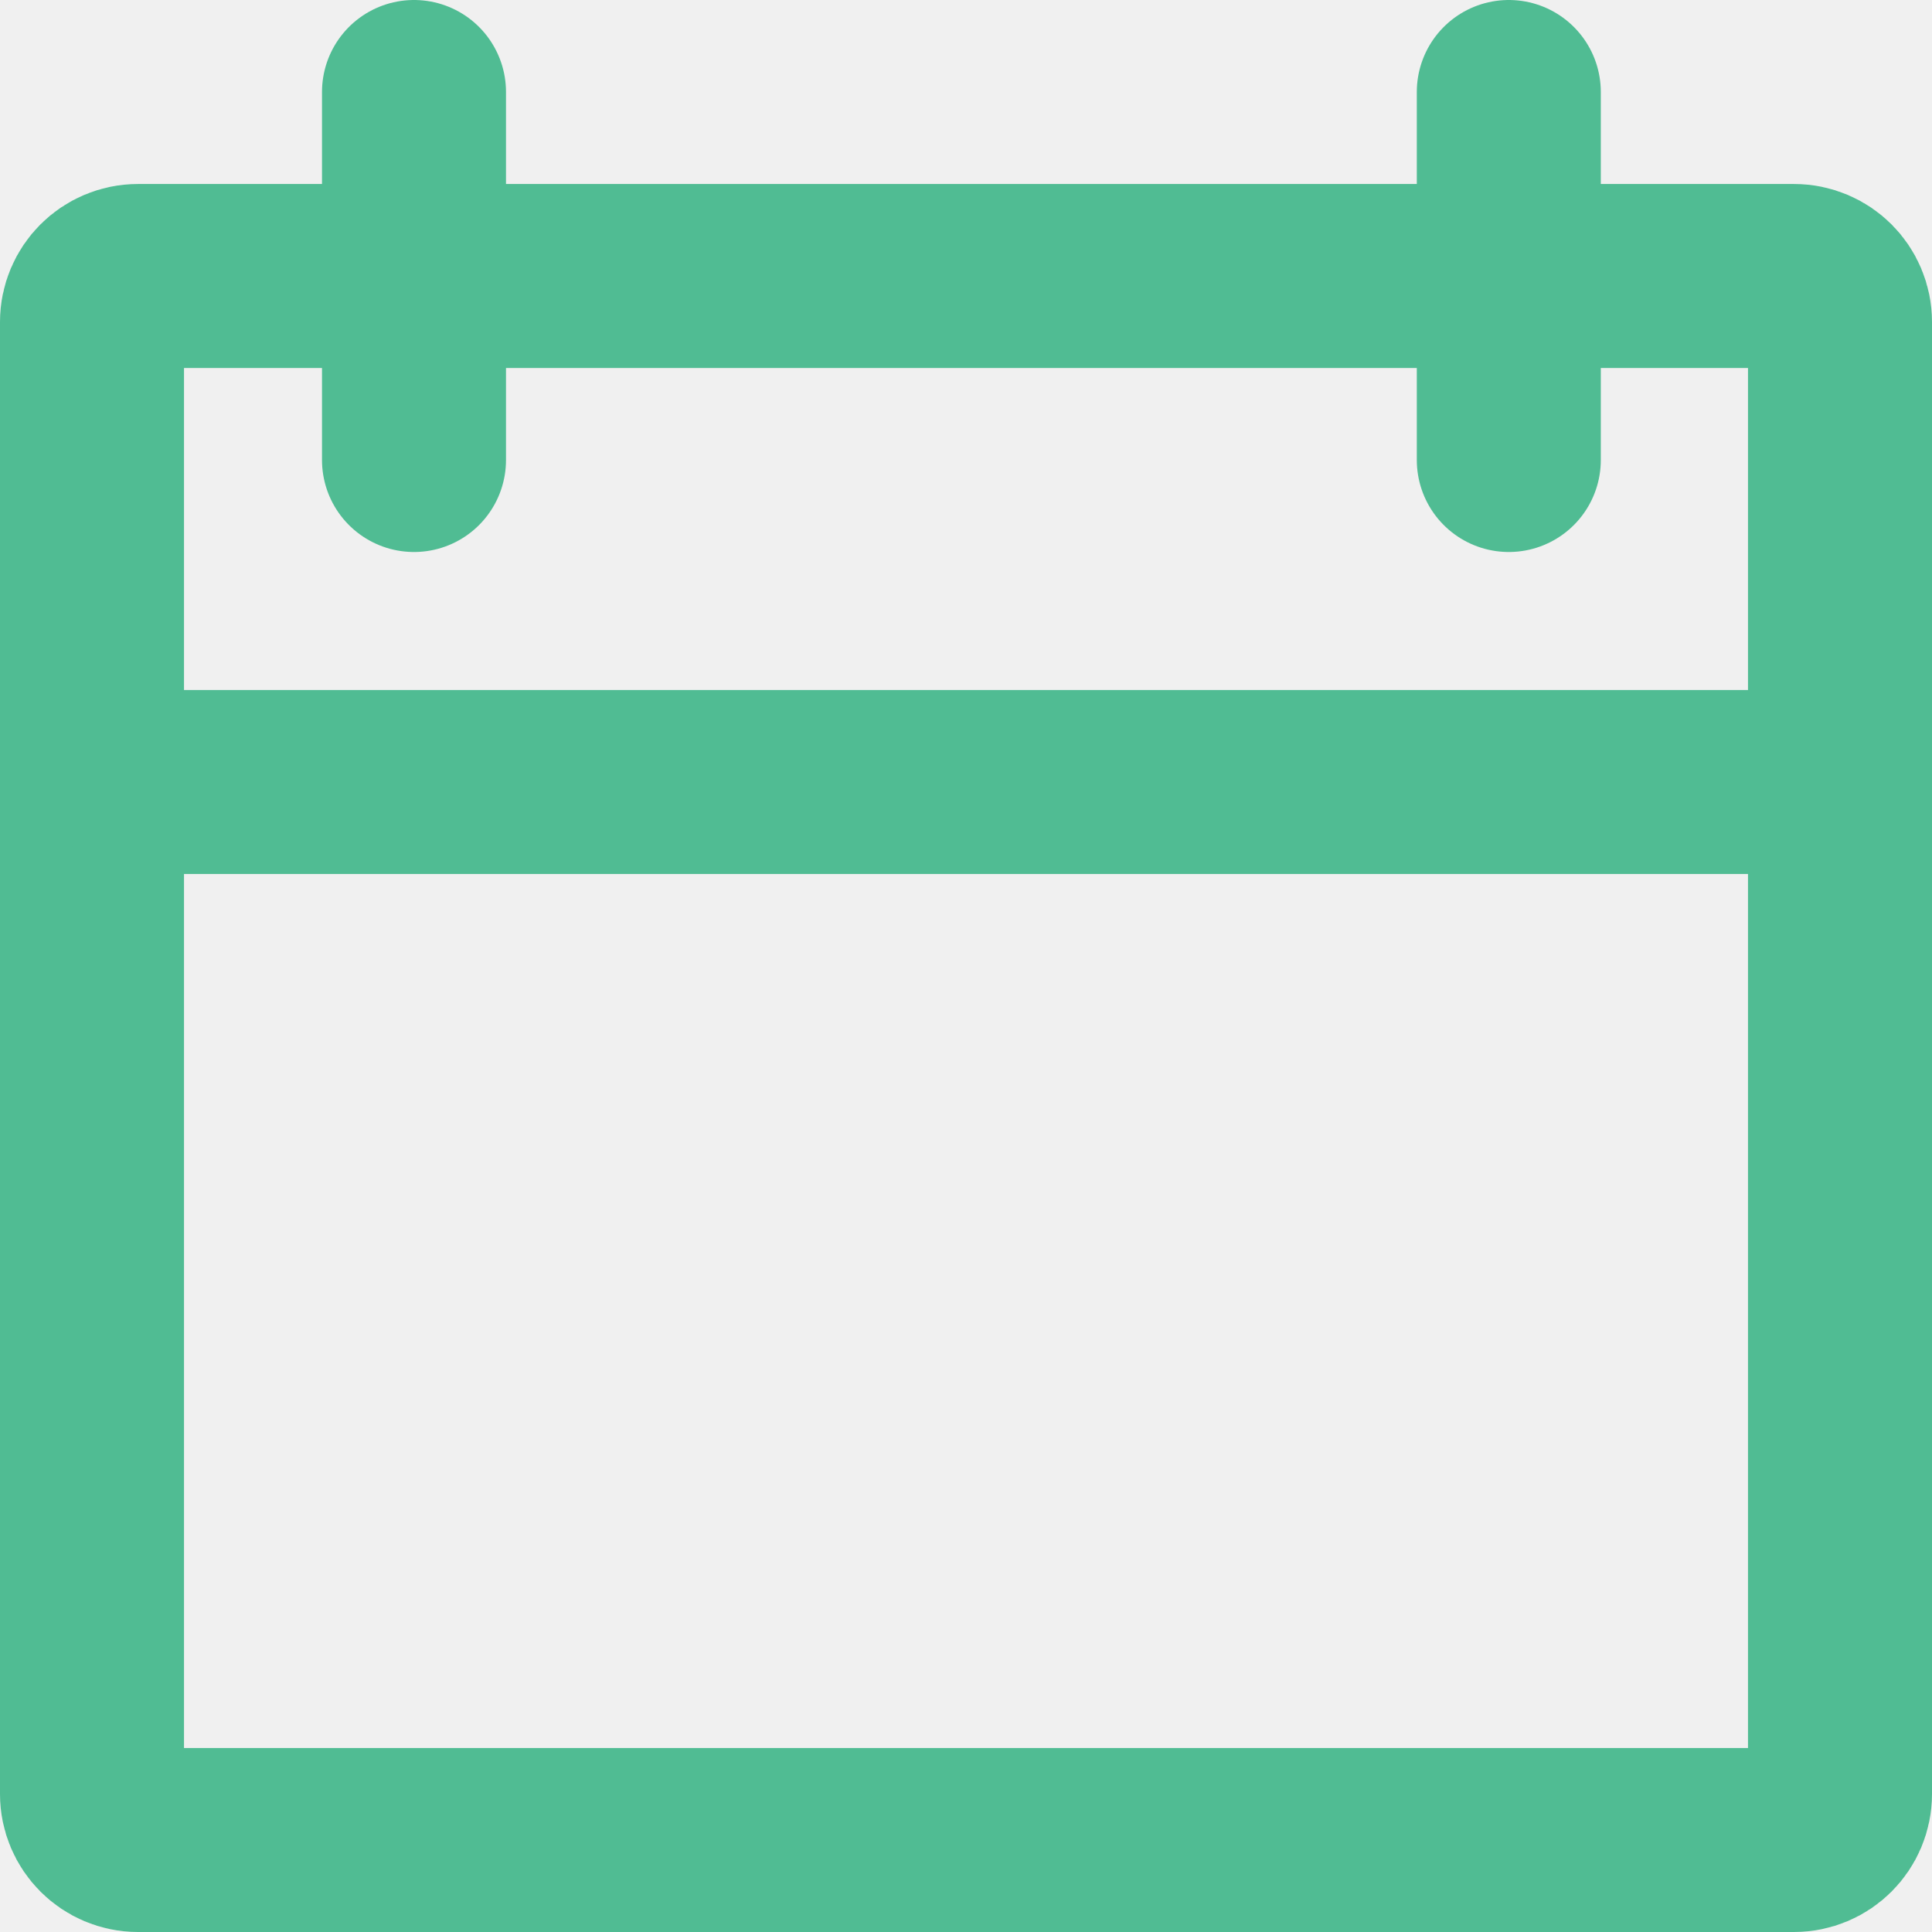
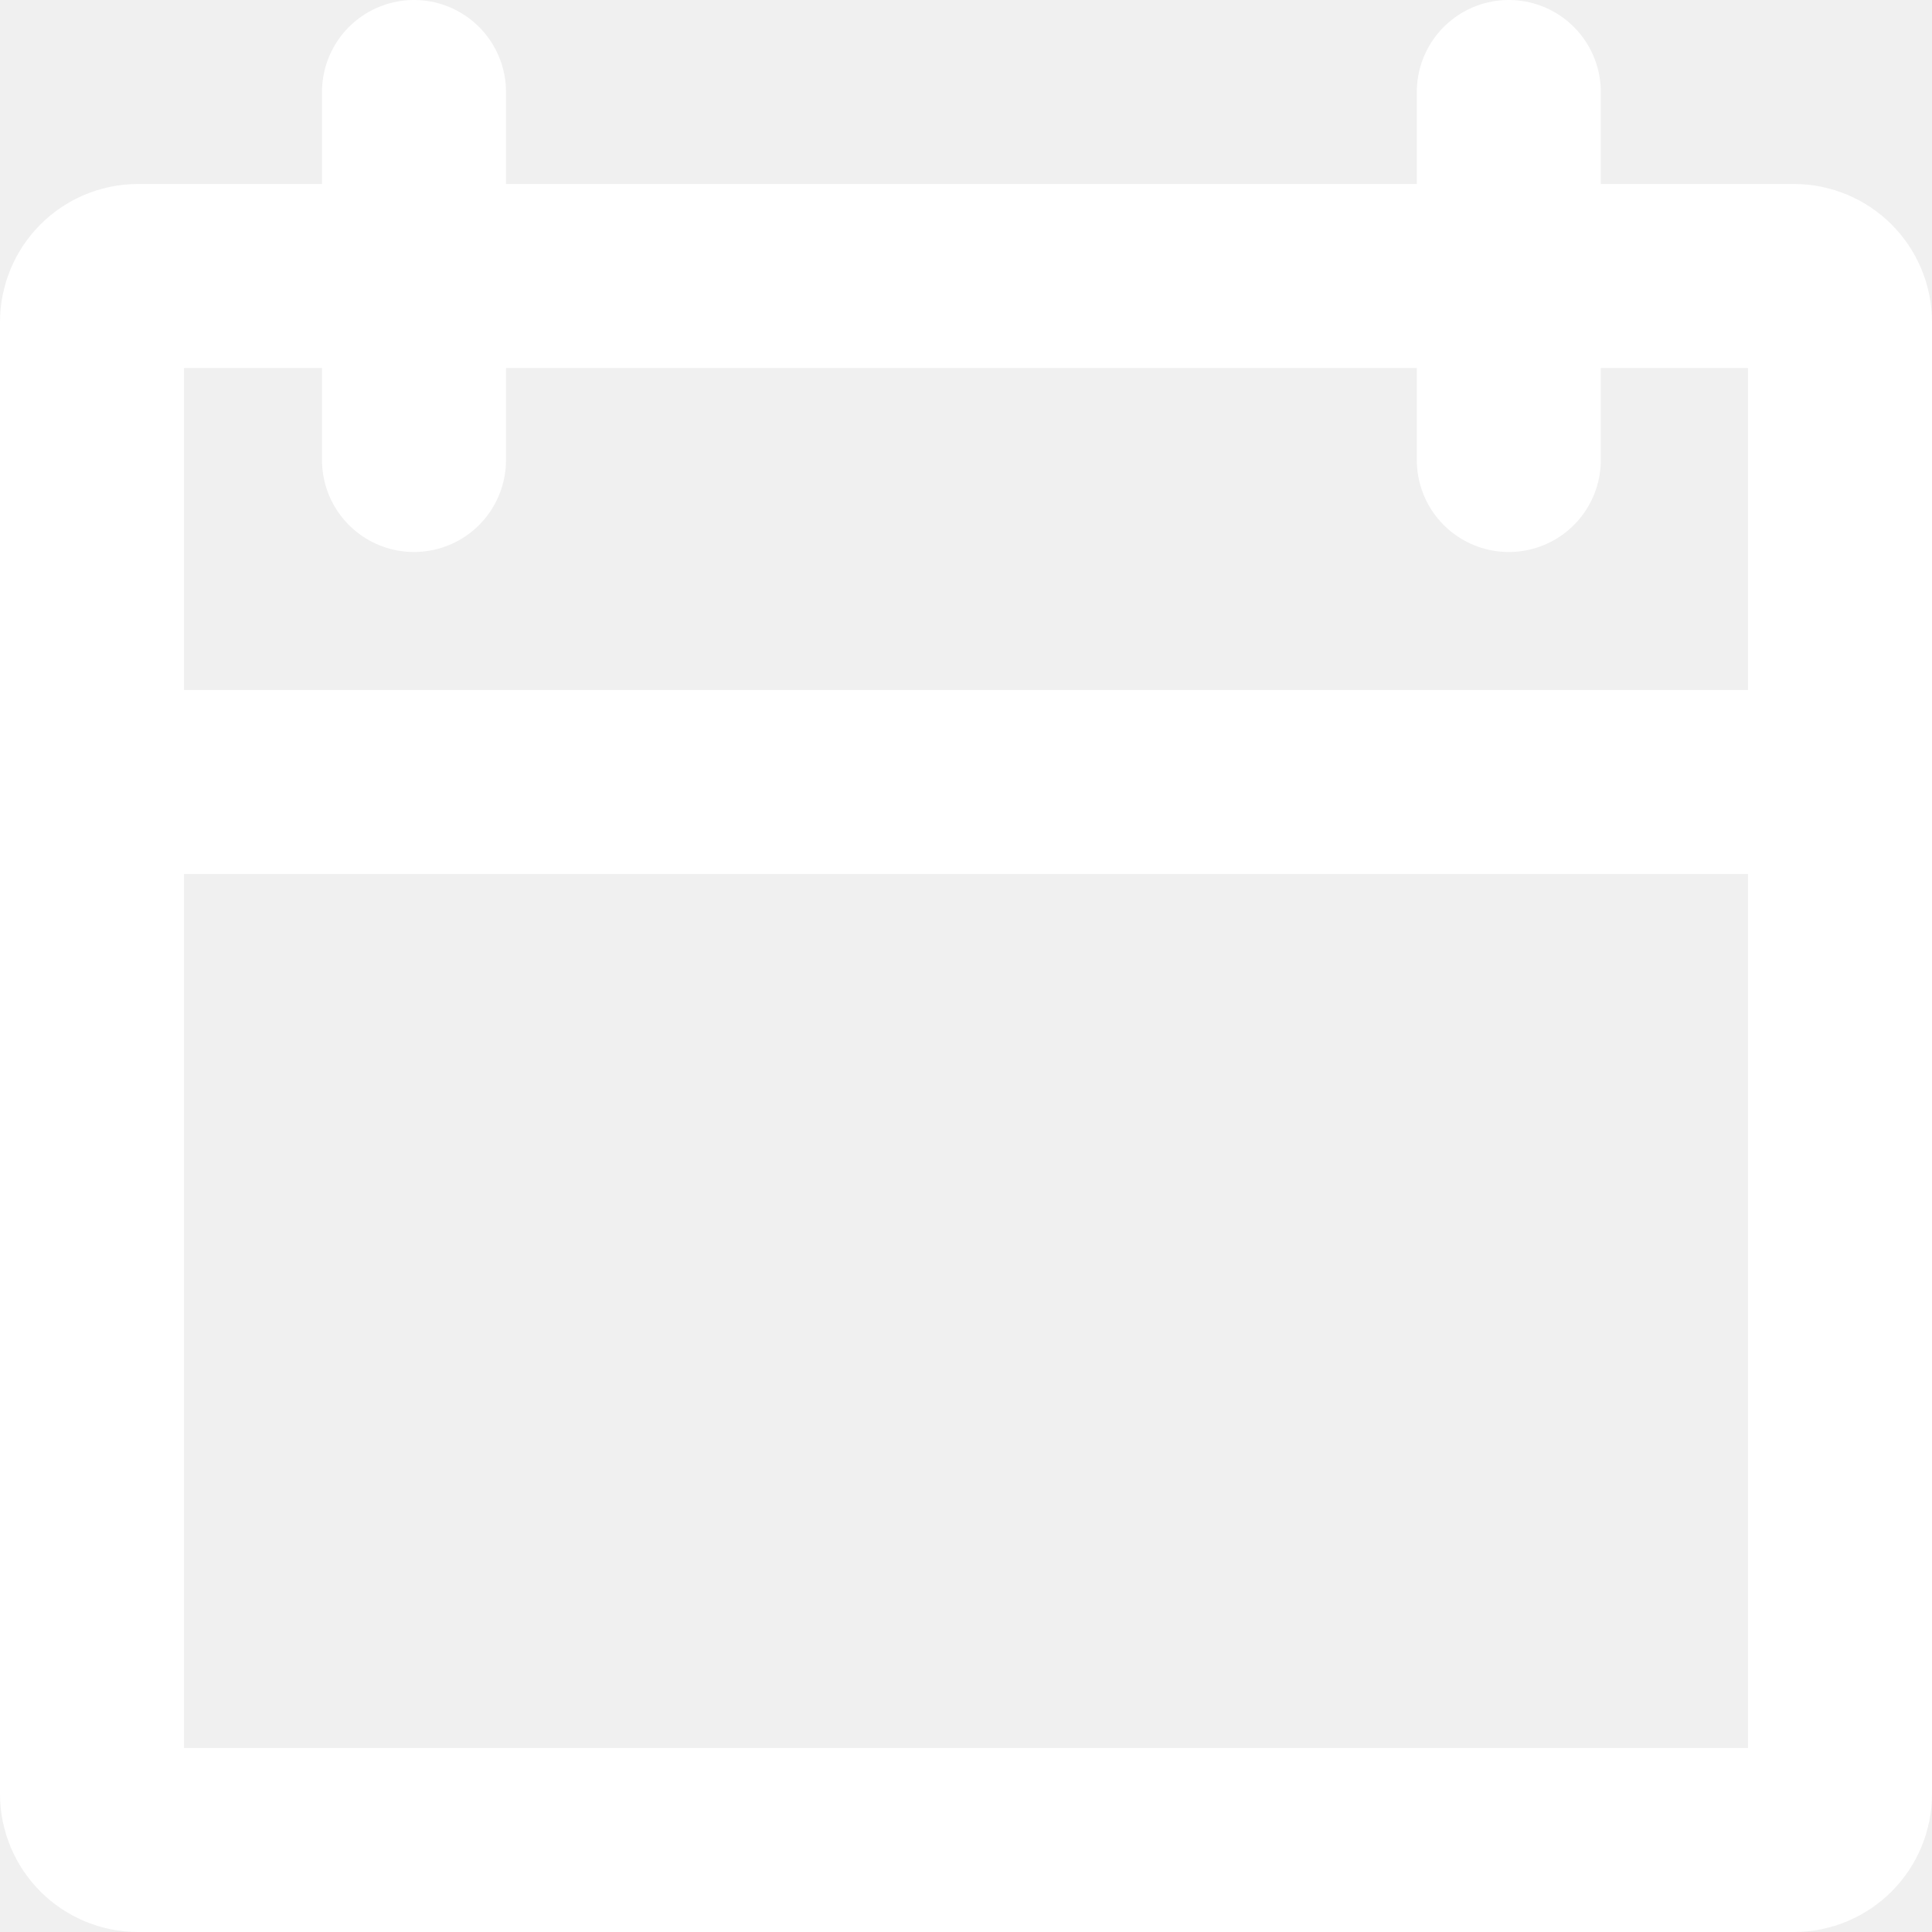
<svg xmlns="http://www.w3.org/2000/svg" version="1.1" id="icons" x="0px" y="0px" width="42px" height="42px" xml:space="preserve">
  <g id="Today_Icon_53_">
-     <path fill="none" stroke="#50BC93" stroke-width="4" stroke-linecap="round" stroke-miterlimit="10" d="M40,39   c0,0.552-0.448,1-1,1h-36c-0.552,0-1-0.448-1-1v-32c0-0.552,0.448-1,1-1h36c0.552,0,1,0.448,1,1V8z" />
-     <line fill="none" stroke="#50BC93" stroke-width="4" stroke-linecap="round" stroke-miterlimit="10" x1="3" y1="17" x2="39" y2="17" />
-     <line fill="none" stroke="#50BC93" stroke-width="4" stroke-linecap="round" stroke-miterlimit="10" x1="9" y1="2" x2="9" y2="10" />
-     <line fill="none" stroke="#50BC93" stroke-width="4" stroke-linecap="round" stroke-miterlimit="10" x1="32.8" y1="2" x2="32.8" y2="10" />
+     <path fill="none" stroke="#FFFFFF" stroke-width="4" stroke-linecap="round" stroke-miterlimit="10" d="M40,39   c0,0.552-0.448,1-1,1h-36c-0.552,0-1-0.448-1-1v-32c0-0.552,0.448-1,1-1h36c0.552,0,1,0.448,1,1V8z" />
+     <line fill="none" stroke="#FFFFFF" stroke-width="4" stroke-linecap="round" stroke-miterlimit="10" x1="3" y1="17" x2="39" y2="17" />
+     <line fill="none" stroke="#FFFFFF" stroke-width="4" stroke-linecap="round" stroke-miterlimit="10" x1="9" y1="2" x2="9" y2="10" />
+     <line fill="none" stroke="#FFFFFF" stroke-width="4" stroke-linecap="round" stroke-miterlimit="10" x1="32.8" y1="2" x2="32.8" y2="10" />
  </g>
</svg>
